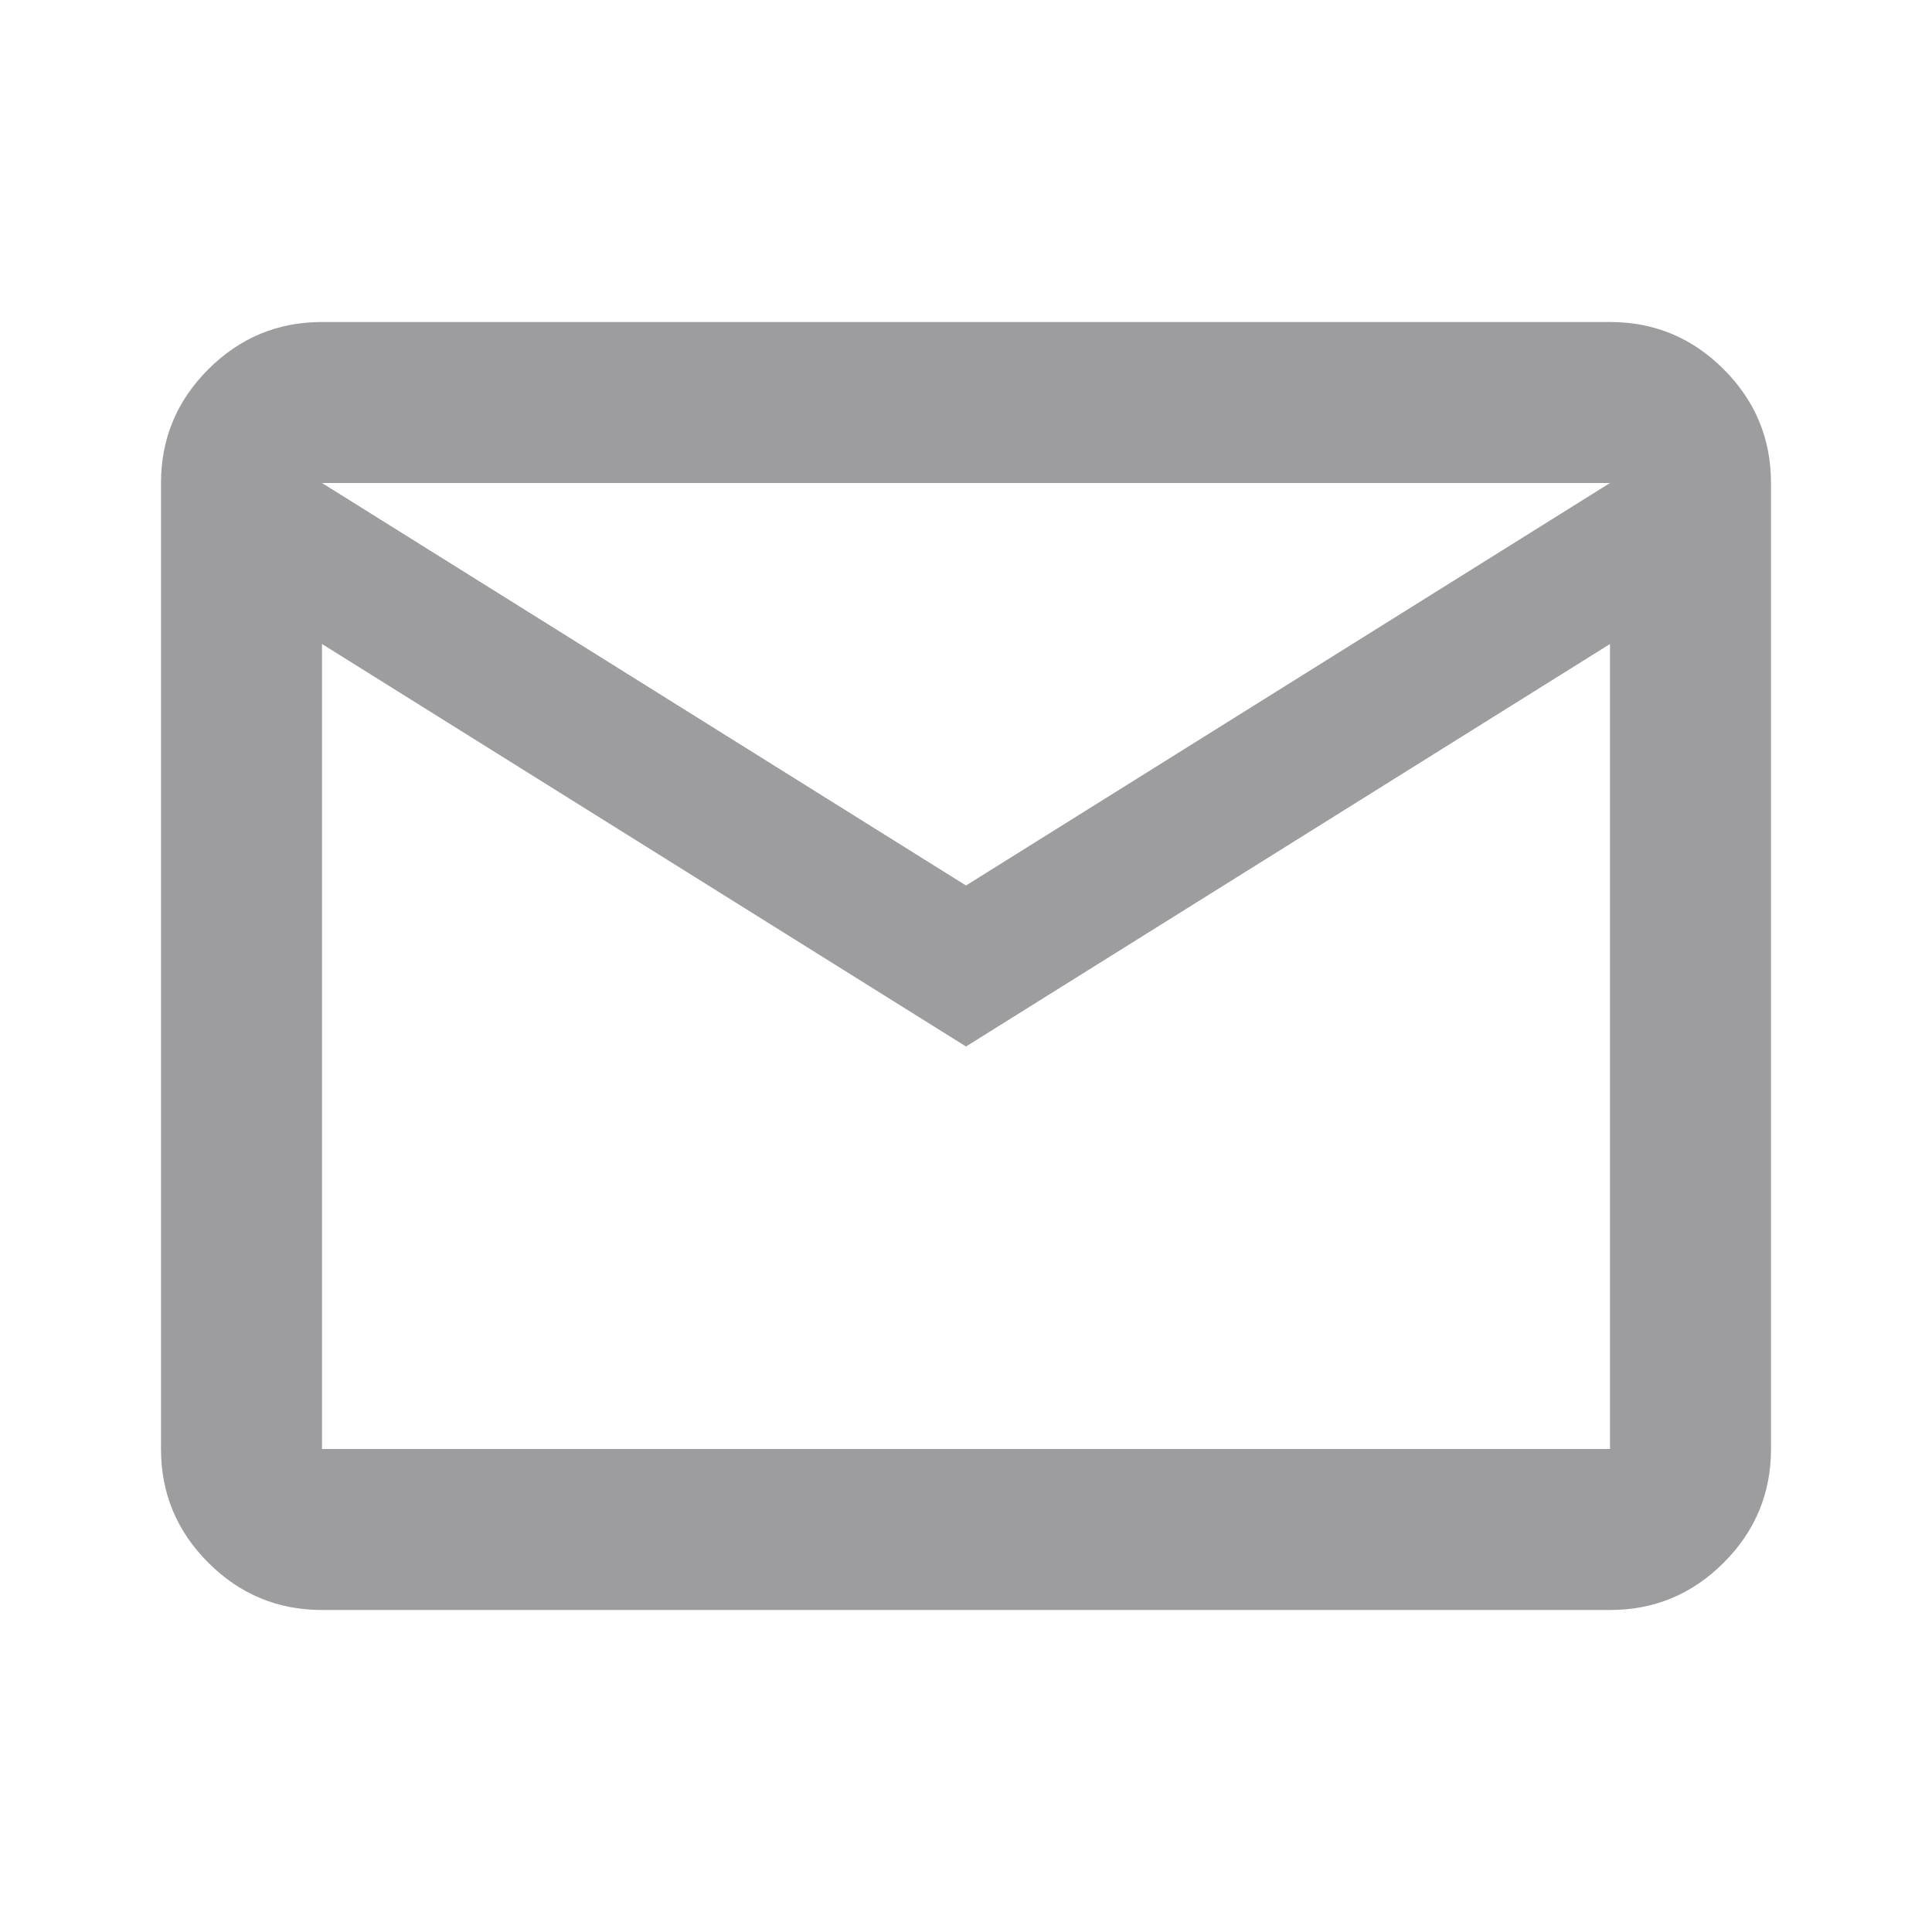
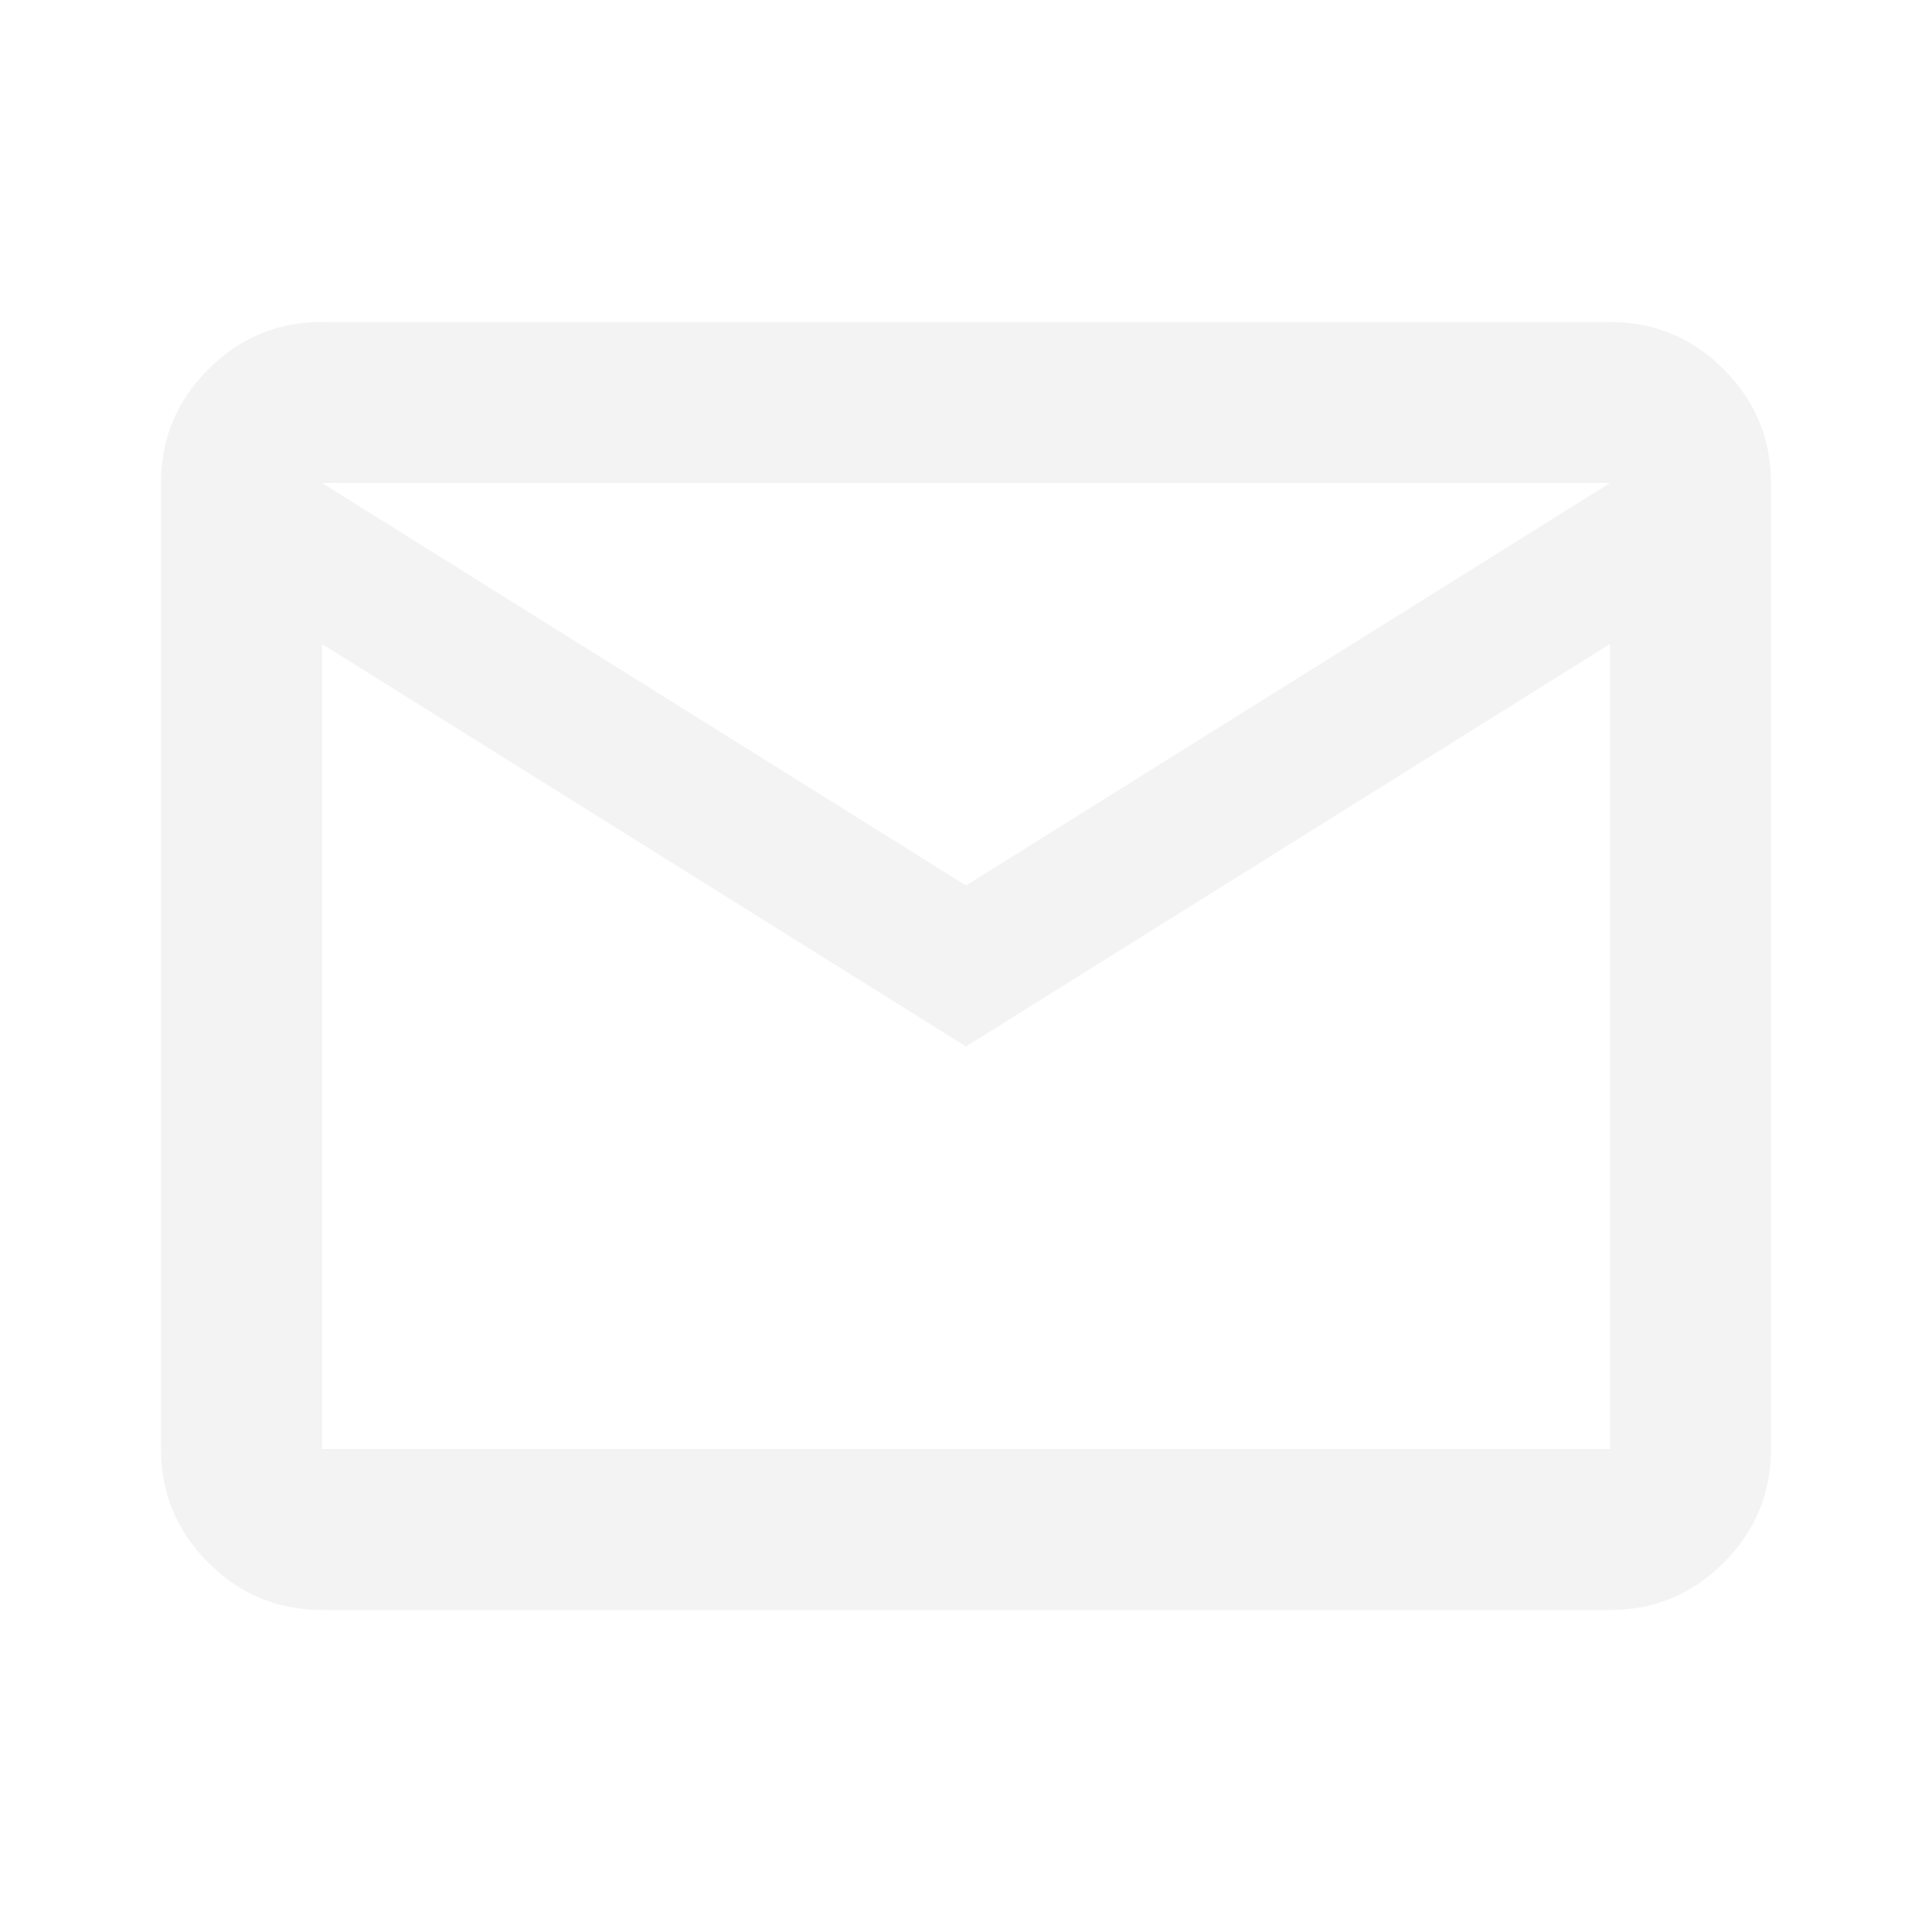
<svg xmlns="http://www.w3.org/2000/svg" height="24" viewBox="0 -960 960 960" width="24">
-   <path d="M160-160q-33 0-56.5-23.5T80-240v-480q0-33 23.5-56.5T160-800h640q33 0 56.5 23.5T880-720v480q0 33-23.5 56.5T800-160H160Zm320-280L160-640v400h640v-400L480-440Zm0-80 320-200H160l320 200ZM160-640v-80 480-400Z" fill="#9d9da0" />
+   <path d="M160-160q-33 0-56.5-23.5T80-240v-480q0-33 23.5-56.5T160-800h640q33 0 56.5 23.5T880-720v480q0 33-23.5 56.5T800-160H160Zm320-280L160-640v400h640v-400L480-440Zm0-80 320-200H160l320 200ZM160-640v-80 480-400Z" fill="#f3f3f3" />
</svg>
